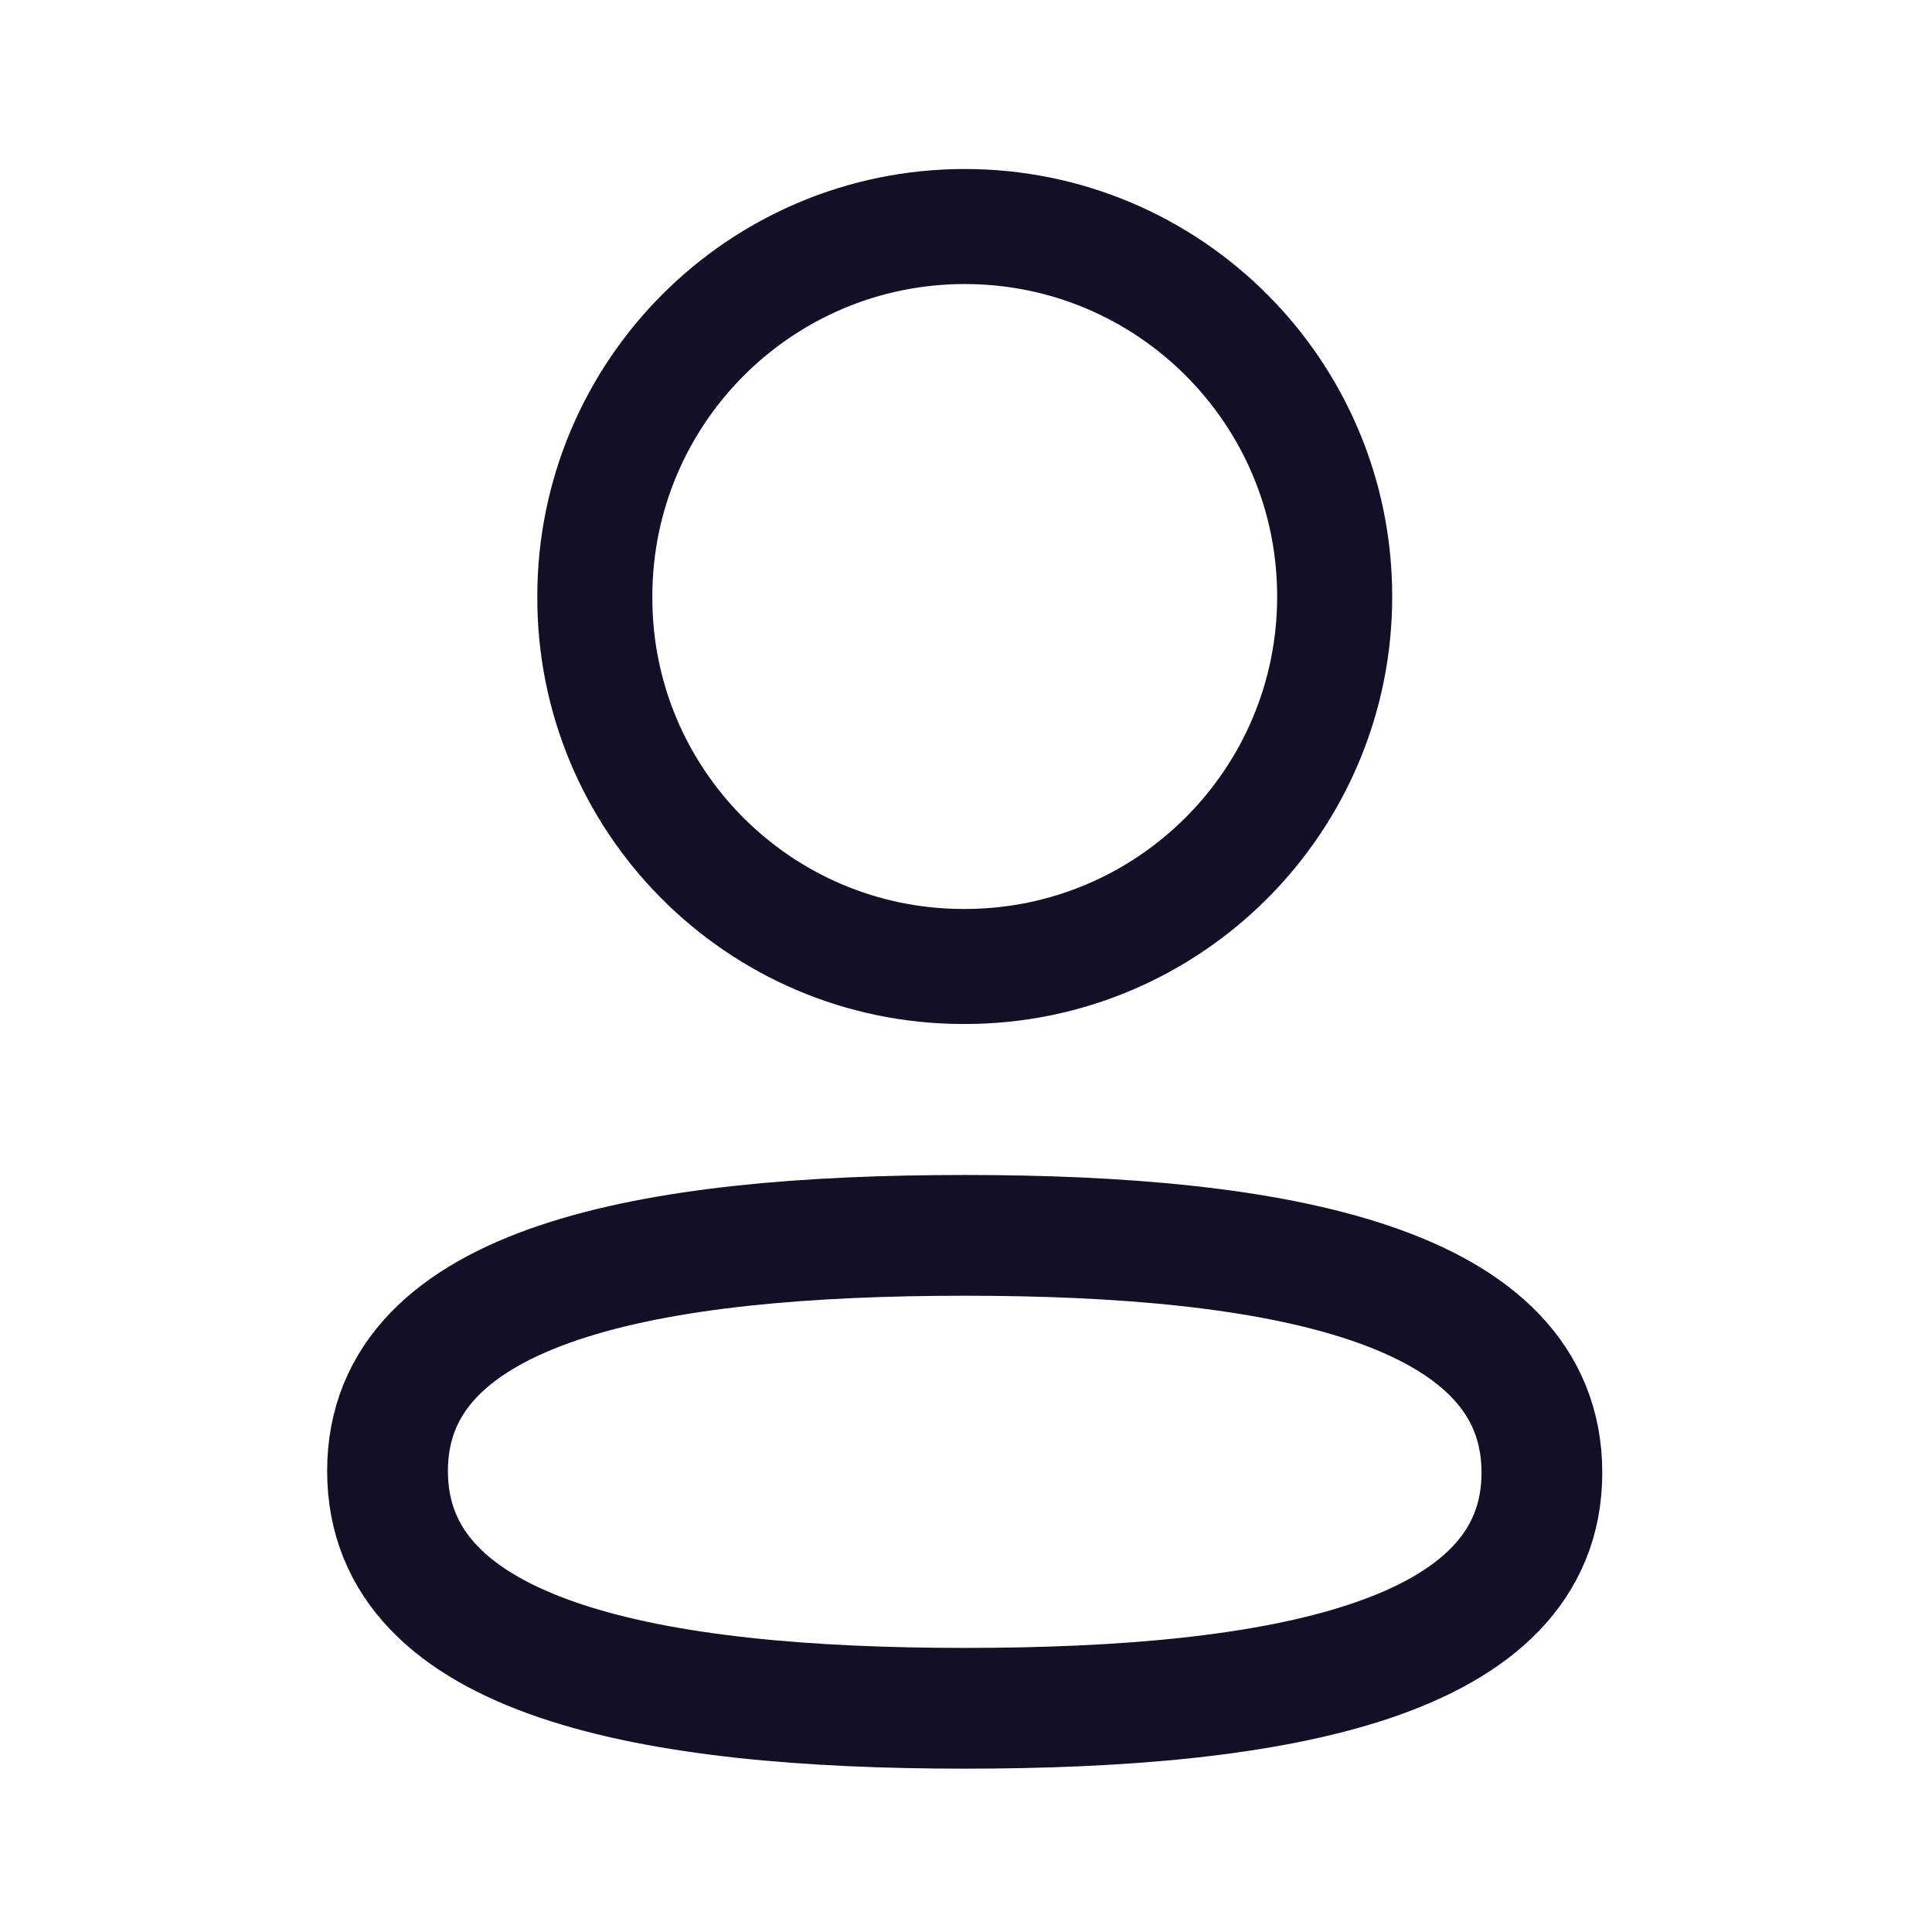
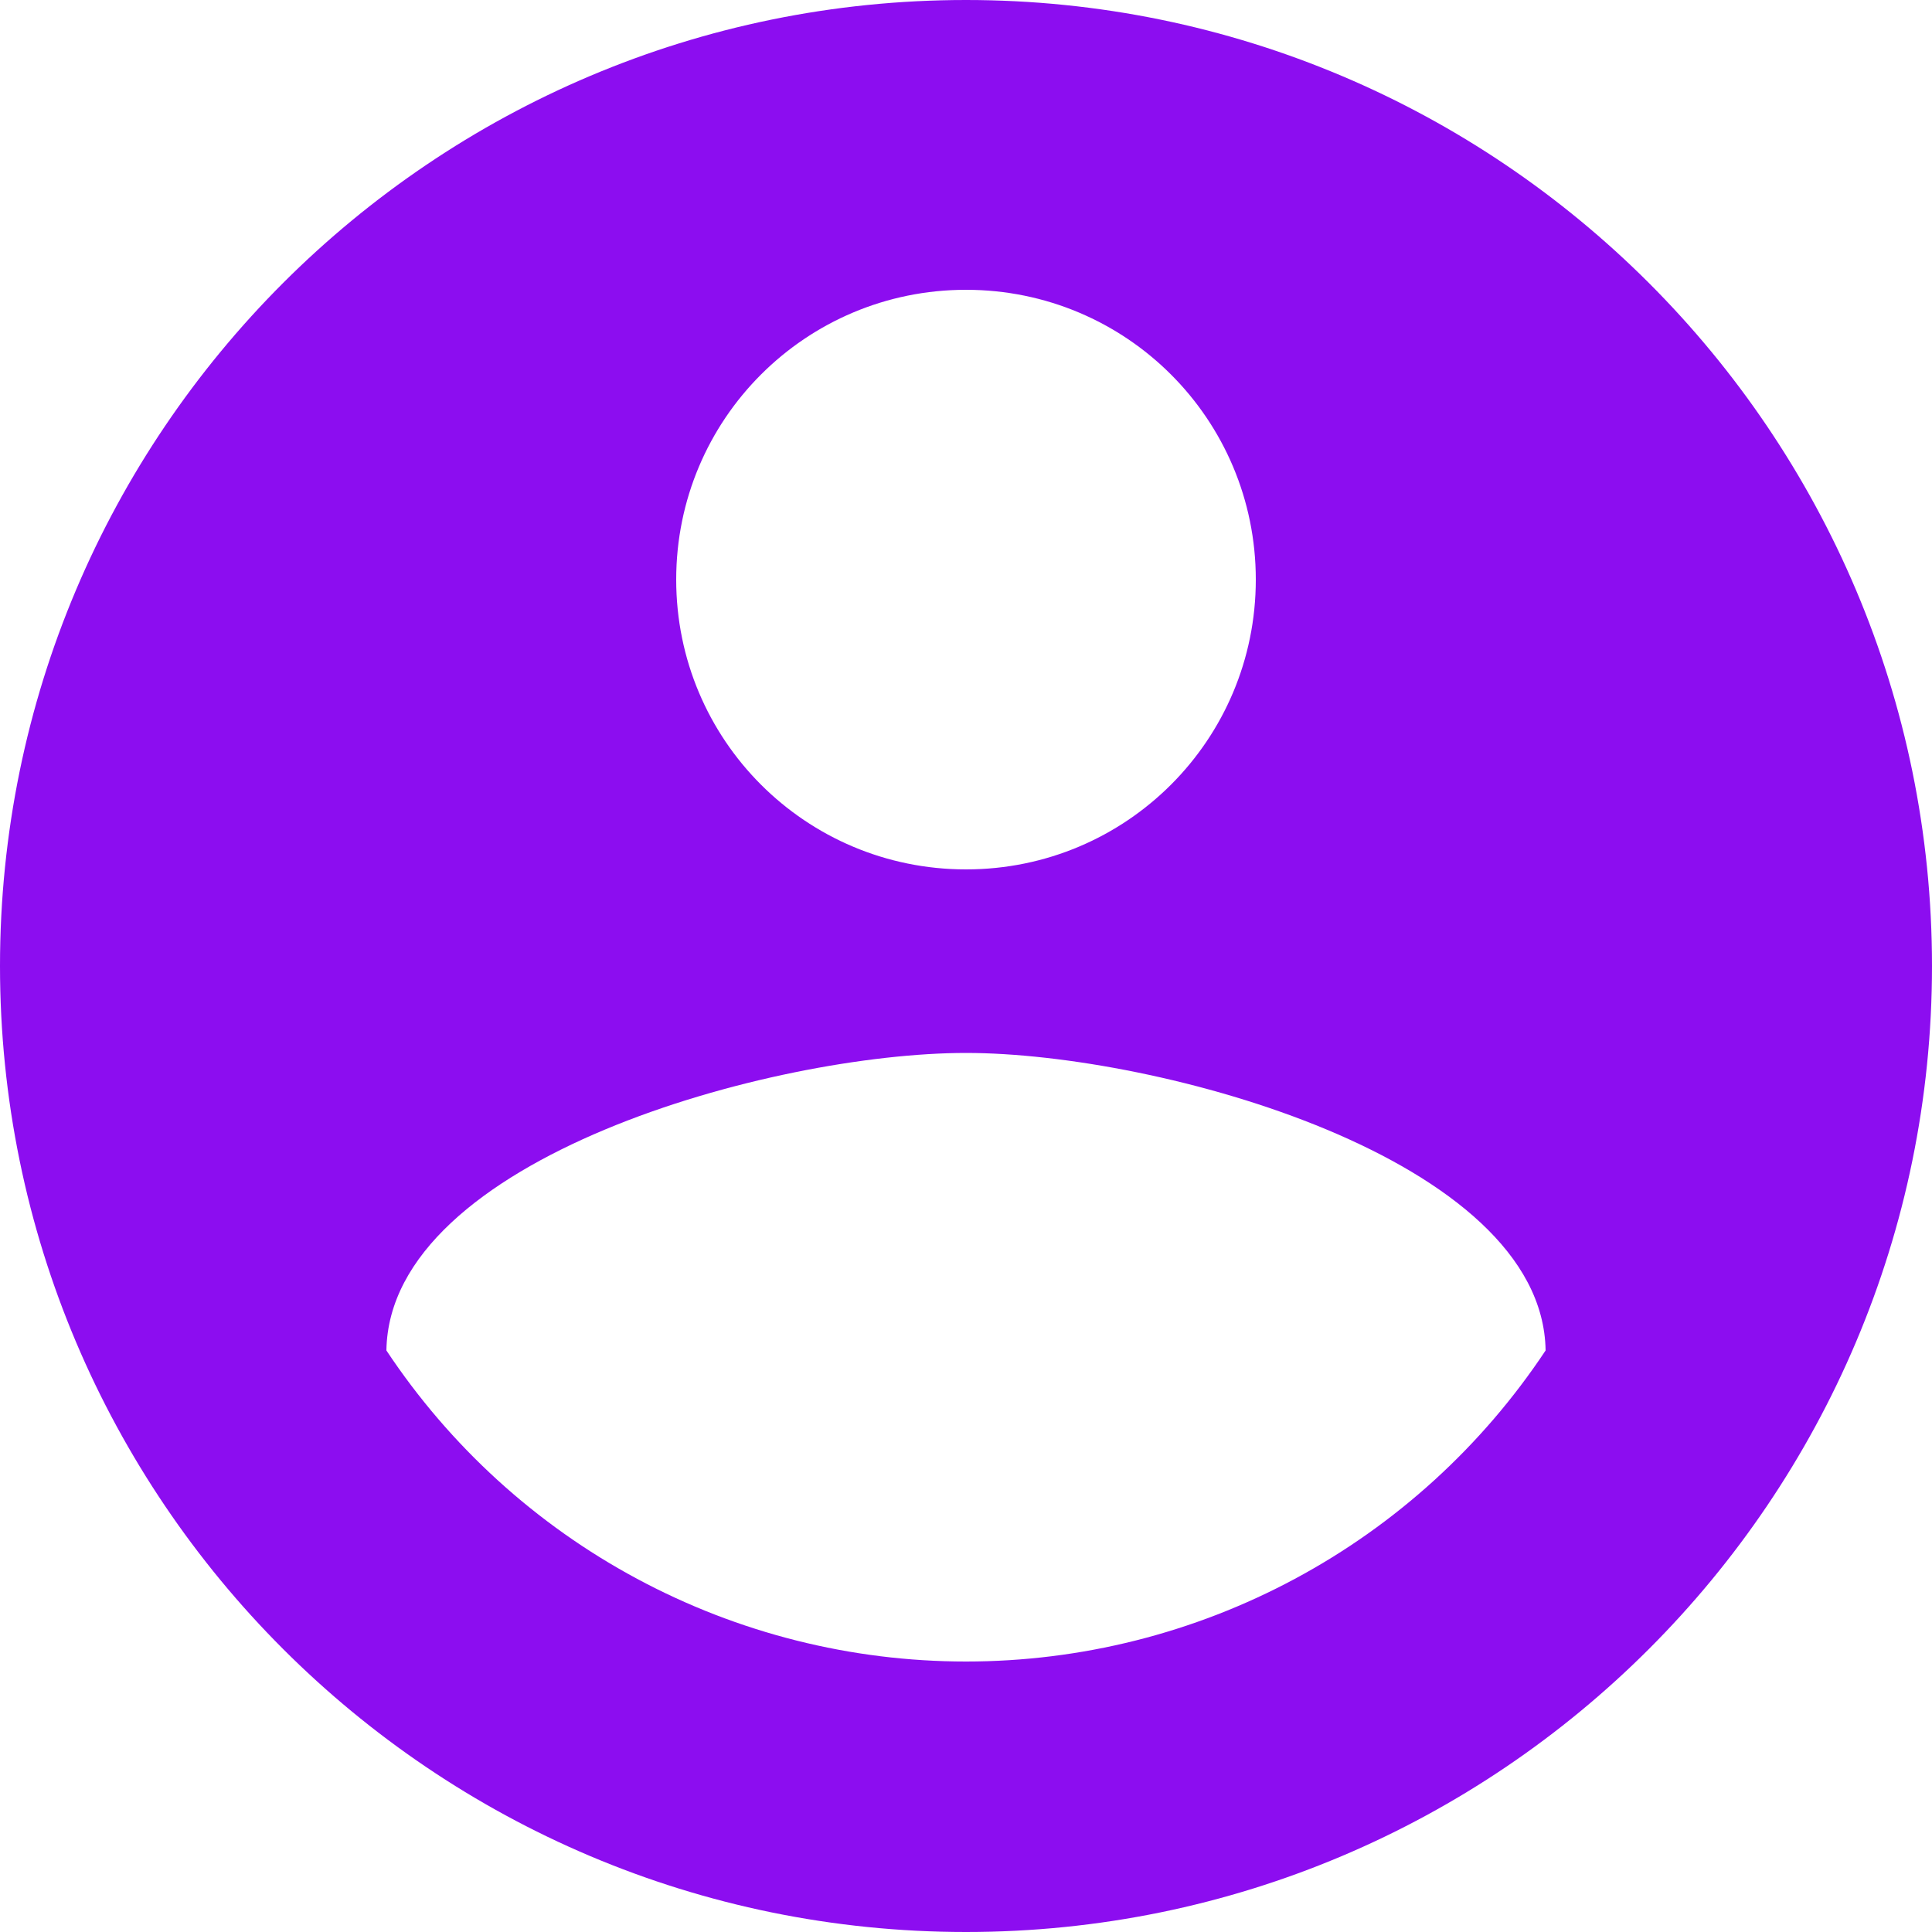
- <svg xmlns="http://www.w3.org/2000/svg" width="24" height="24" viewBox="0 0 24 24" fill="none">
-   <g id="Iconly/Light/Profile">
-     <g id="Profile">
-       <path id="Stroke 1" fill-rule="evenodd" clip-rule="evenodd" d="M11.985 15.346C8.117 15.346 4.814 15.931 4.814 18.273C4.814 20.615 8.096 21.221 11.985 21.221C15.852 21.221 19.154 20.635 19.154 18.294C19.154 15.953 15.873 15.346 11.985 15.346Z" stroke="#130F26" stroke-width="1.5" stroke-linecap="round" stroke-linejoin="round" />
-       <path id="Stroke 3" fill-rule="evenodd" clip-rule="evenodd" d="M11.985 12.006C14.523 12.006 16.58 9.948 16.58 7.41C16.58 4.872 14.523 2.814 11.985 2.814C9.447 2.814 7.389 4.872 7.389 7.41C7.38 9.939 9.424 11.997 11.953 12.006H11.985Z" stroke="#130F26" stroke-width="1.429" stroke-linecap="round" stroke-linejoin="round" />
-     </g>
-   </g>
+ <svg xmlns="http://www.w3.org/2000/svg" width="40" height="40" viewBox="0 0 40 40" fill="none">
+   <path d="M20 0C8.96 0 0 8.96 0 20C0 31.04 8.96 40 20 40C31.04 40 40 31.04 40 20C40 8.96 31.04 0 20 0ZM20 6C23.32 6 26 8.68 26 12C26 15.32 23.32 18 20 18C16.68 18 14 15.32 14 12C14 8.68 16.68 6 20 6ZM20 34.4C17.624 34.4 15.284 33.812 13.191 32.688C11.097 31.565 9.314 29.94 8 27.96C8.06 23.98 16 21.8 20 21.8C23.98 21.8 31.94 23.98 32 27.96C30.686 29.94 28.903 31.565 26.809 32.688C24.716 33.812 22.376 34.4 20 34.4Z" fill="#8C0DF0" />
</svg>
